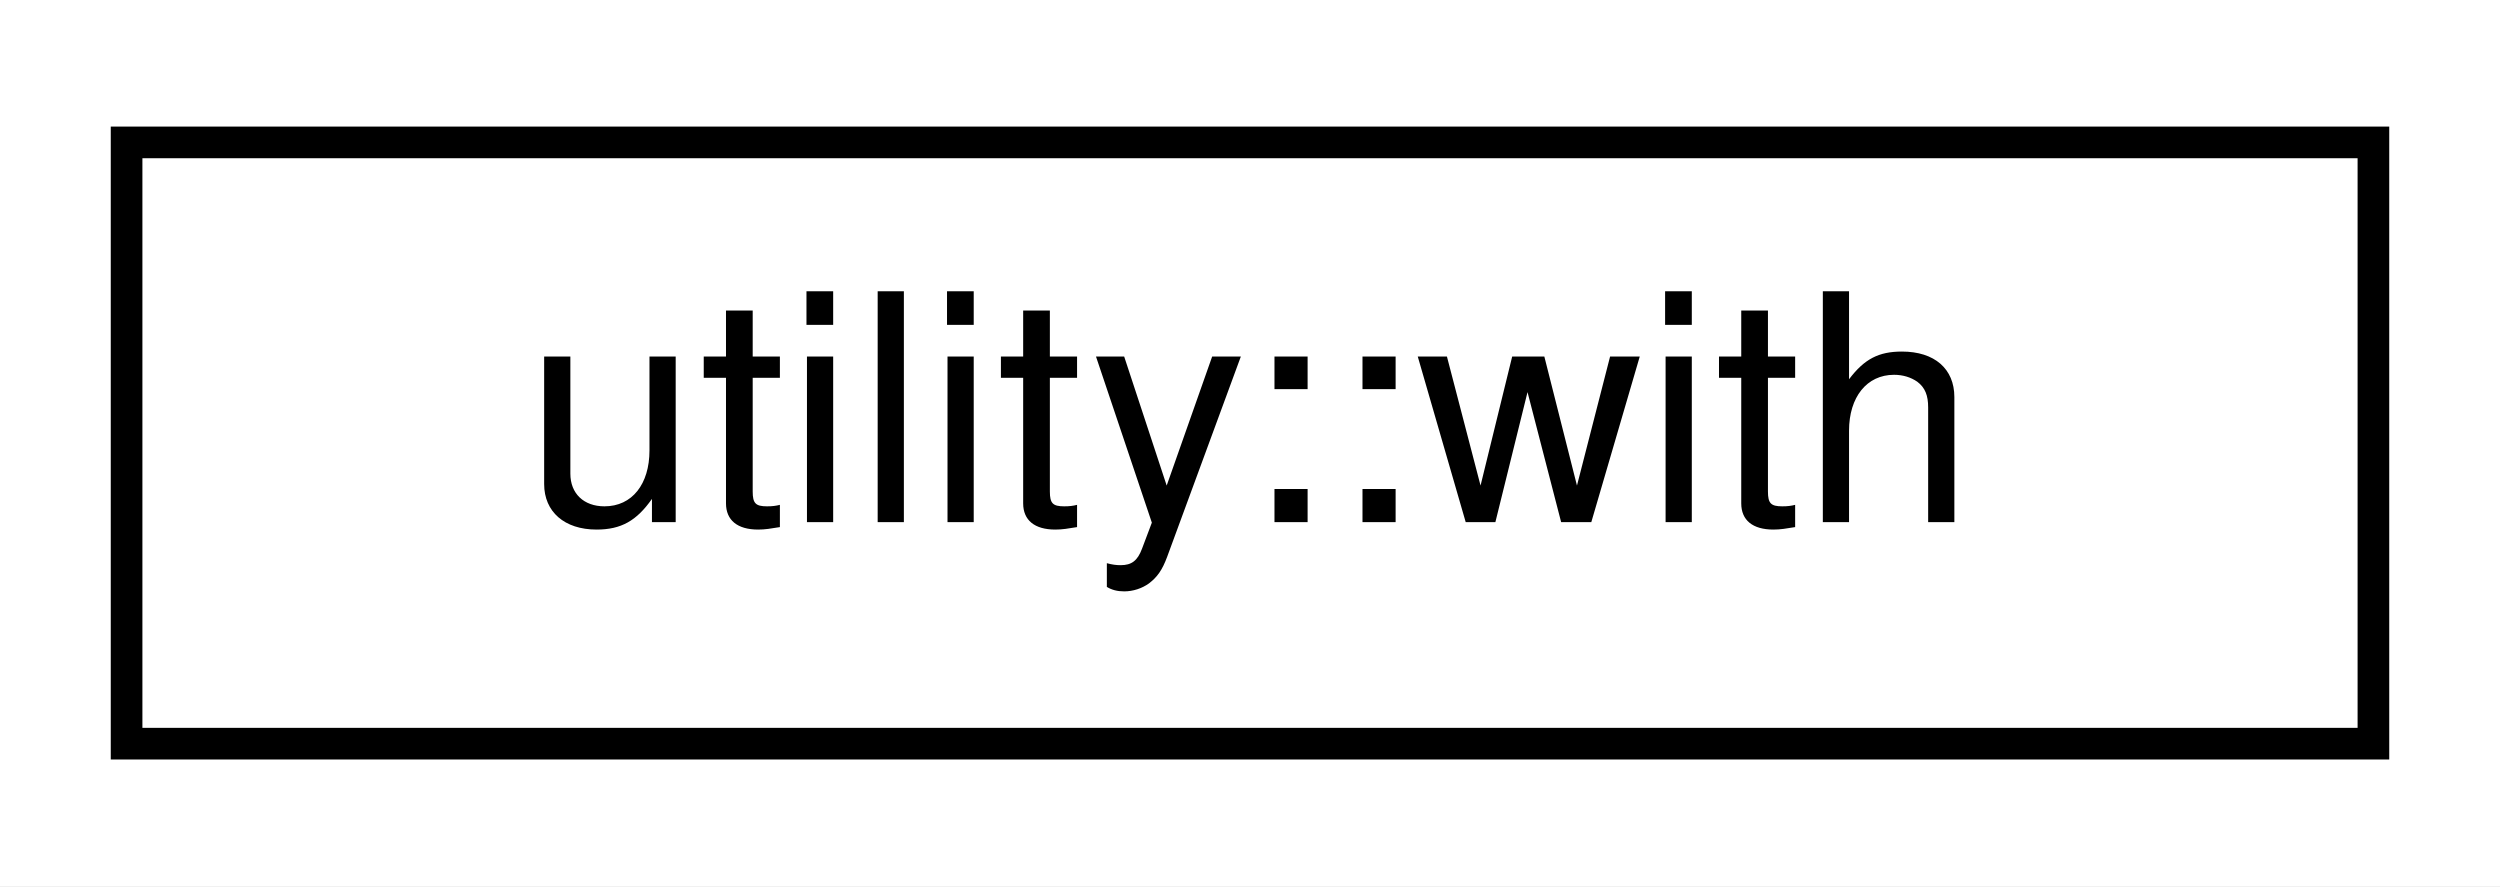
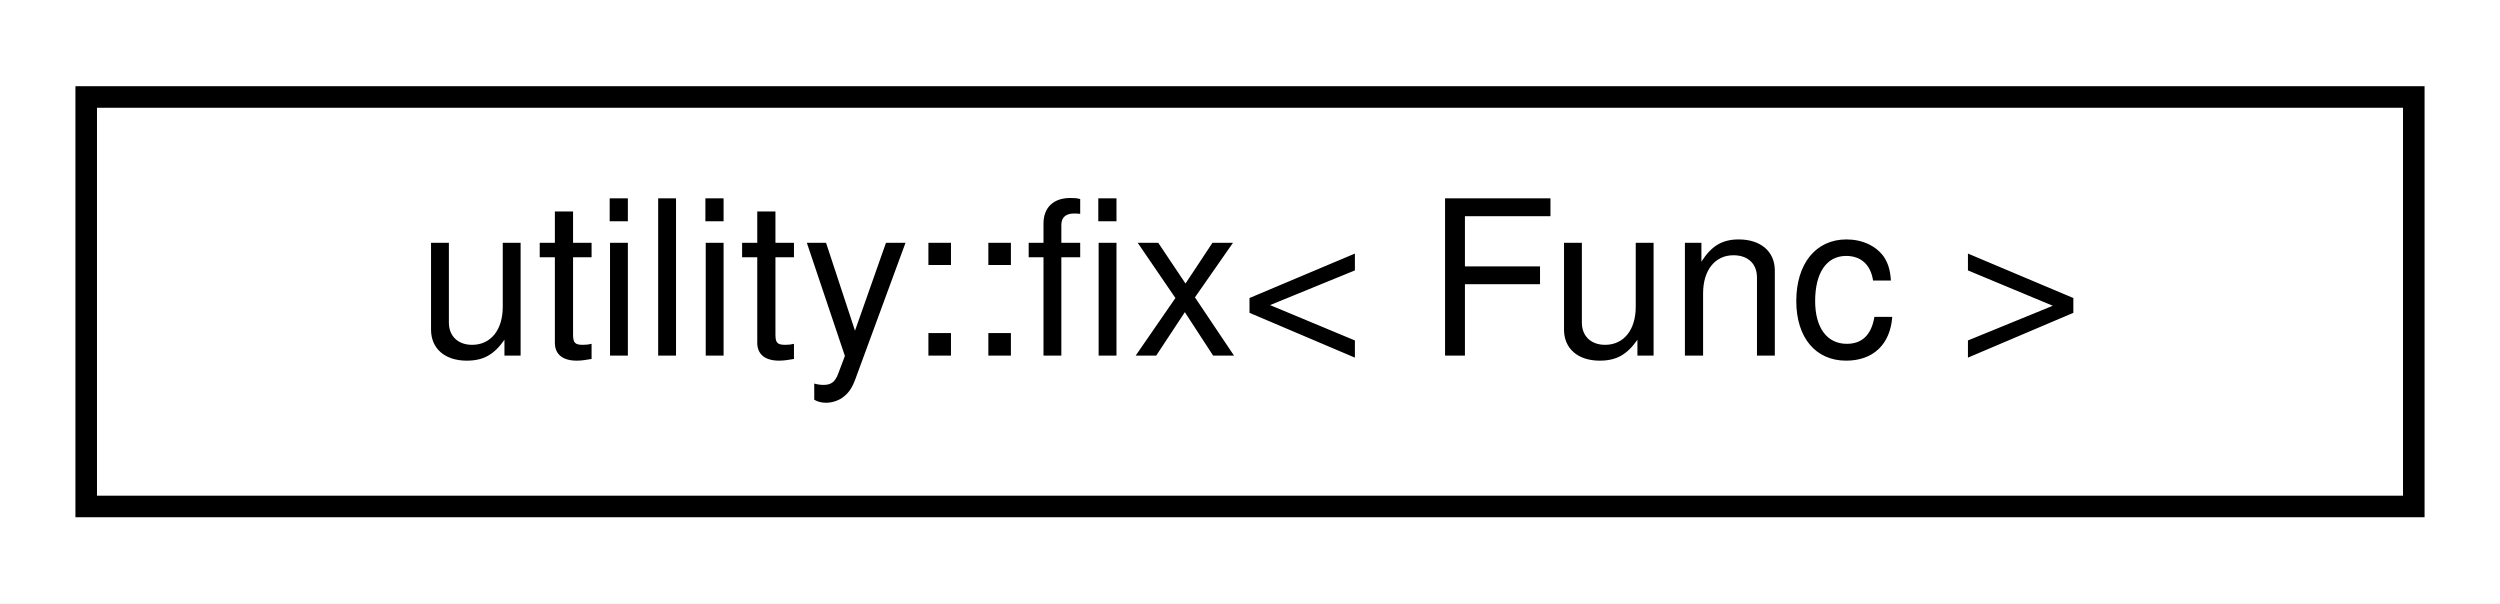
- <svg xmlns="http://www.w3.org/2000/svg" xmlns:xlink="http://www.w3.org/1999/xlink" width="79pt" height="28pt" viewBox="0.00 0.00 79.00 28.00">
+ <svg xmlns="http://www.w3.org/2000/svg" xmlns:xlink="http://www.w3.org/1999/xlink" width="116pt" height="28pt" viewBox="0.00 0.00 116.00 28.00">
  <g id="graph0" class="graph" transform="scale(1 1) rotate(0) translate(4 24)">
-     <polygon fill="white" stroke="transparent" points="-4,4 -4,-24 75,-24 75,4 -4,4" />
+     <polygon fill="white" stroke="transparent" points="-4,4 -4,-24 112,-24 112,4 -4,4" />
    <g id="node1" class="node">
      <g id="a_node1">
-         <a xlink:href="structutility_1_1with.html" target="_top" xlink:title=" ">
-           <polygon fill="white" stroke="black" points="0,-0.5 0,-19.5 71,-19.5 71,-0.5 0,-0.5" />
-           <text text-anchor="middle" x="35.5" y="-7.5" font-family="Helvetica,sans-Serif" font-size="10.00">utility::with</text>
+         <a xlink:href="structutility_1_1fix.html" target="_top" xlink:title=" ">
+           <polygon fill="white" stroke="black" points="0,-0.5 0,-19.5 108,-19.5 108,-0.5 0,-0.5" />
+           <text text-anchor="middle" x="54" y="-7.5" font-family="Helvetica,sans-Serif" font-size="10.00">utility::fix&lt; Func &gt;</text>
        </a>
      </g>
    </g>
  </g>
</svg>
